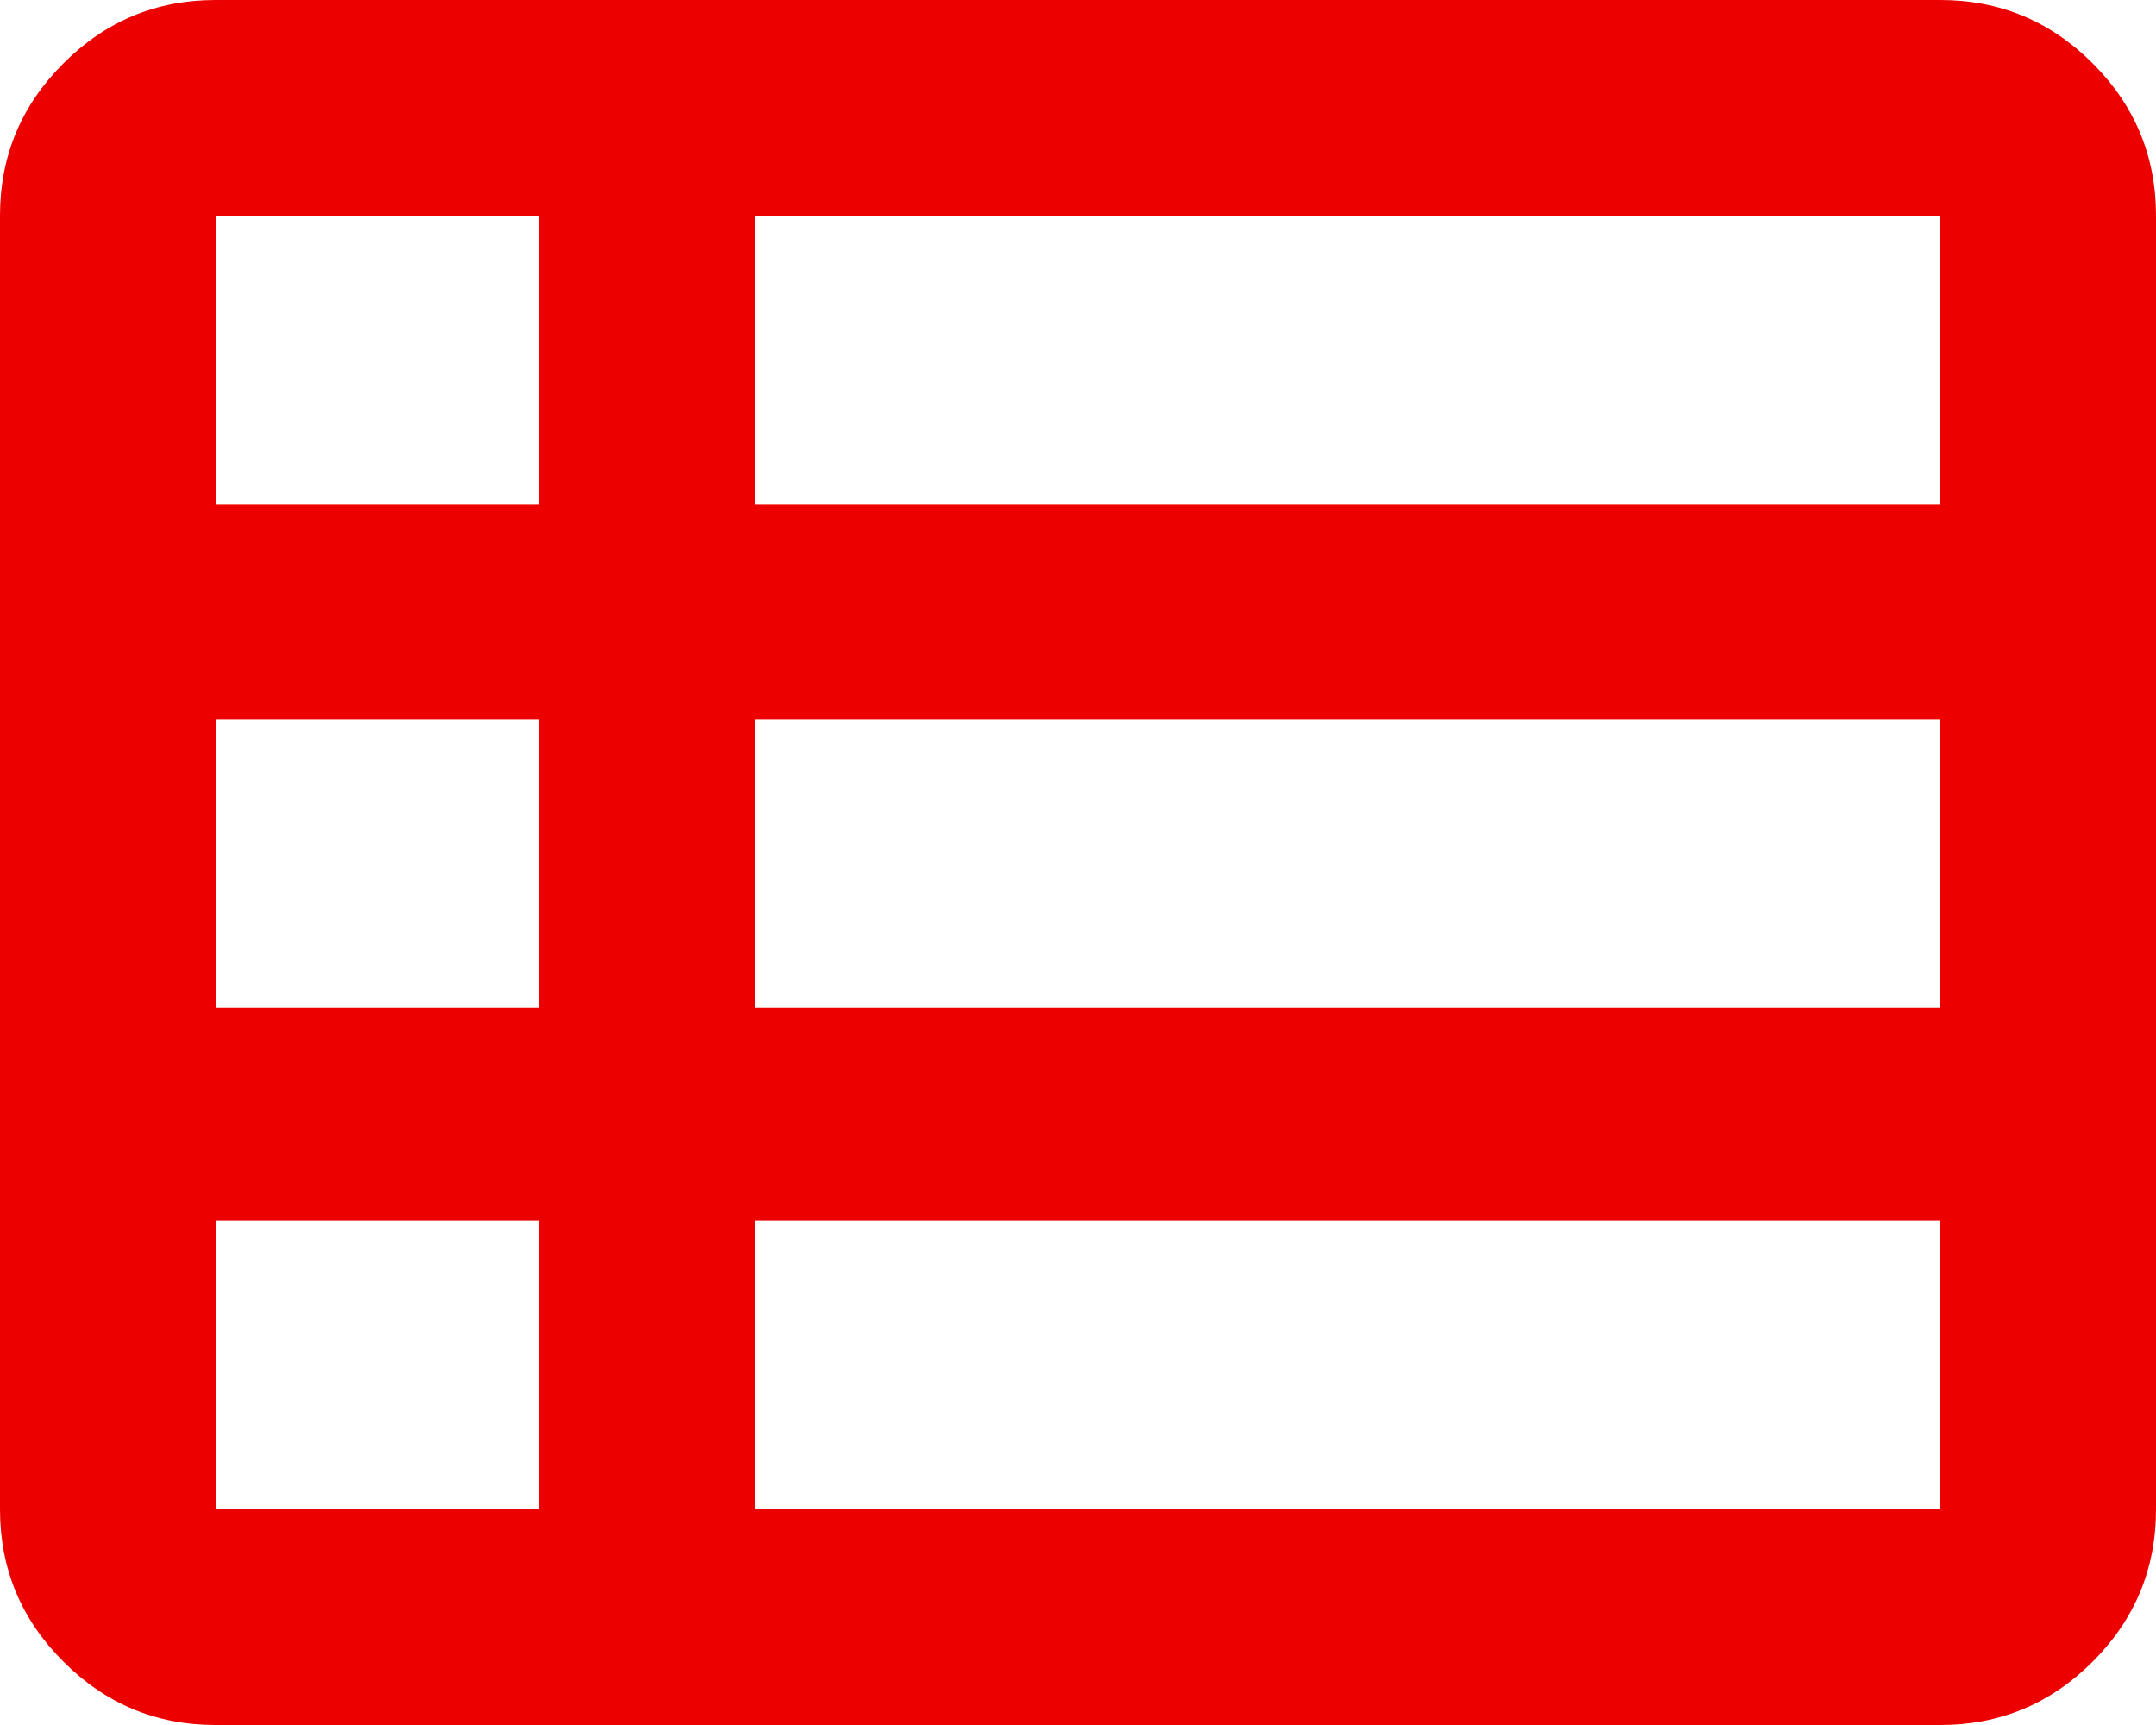
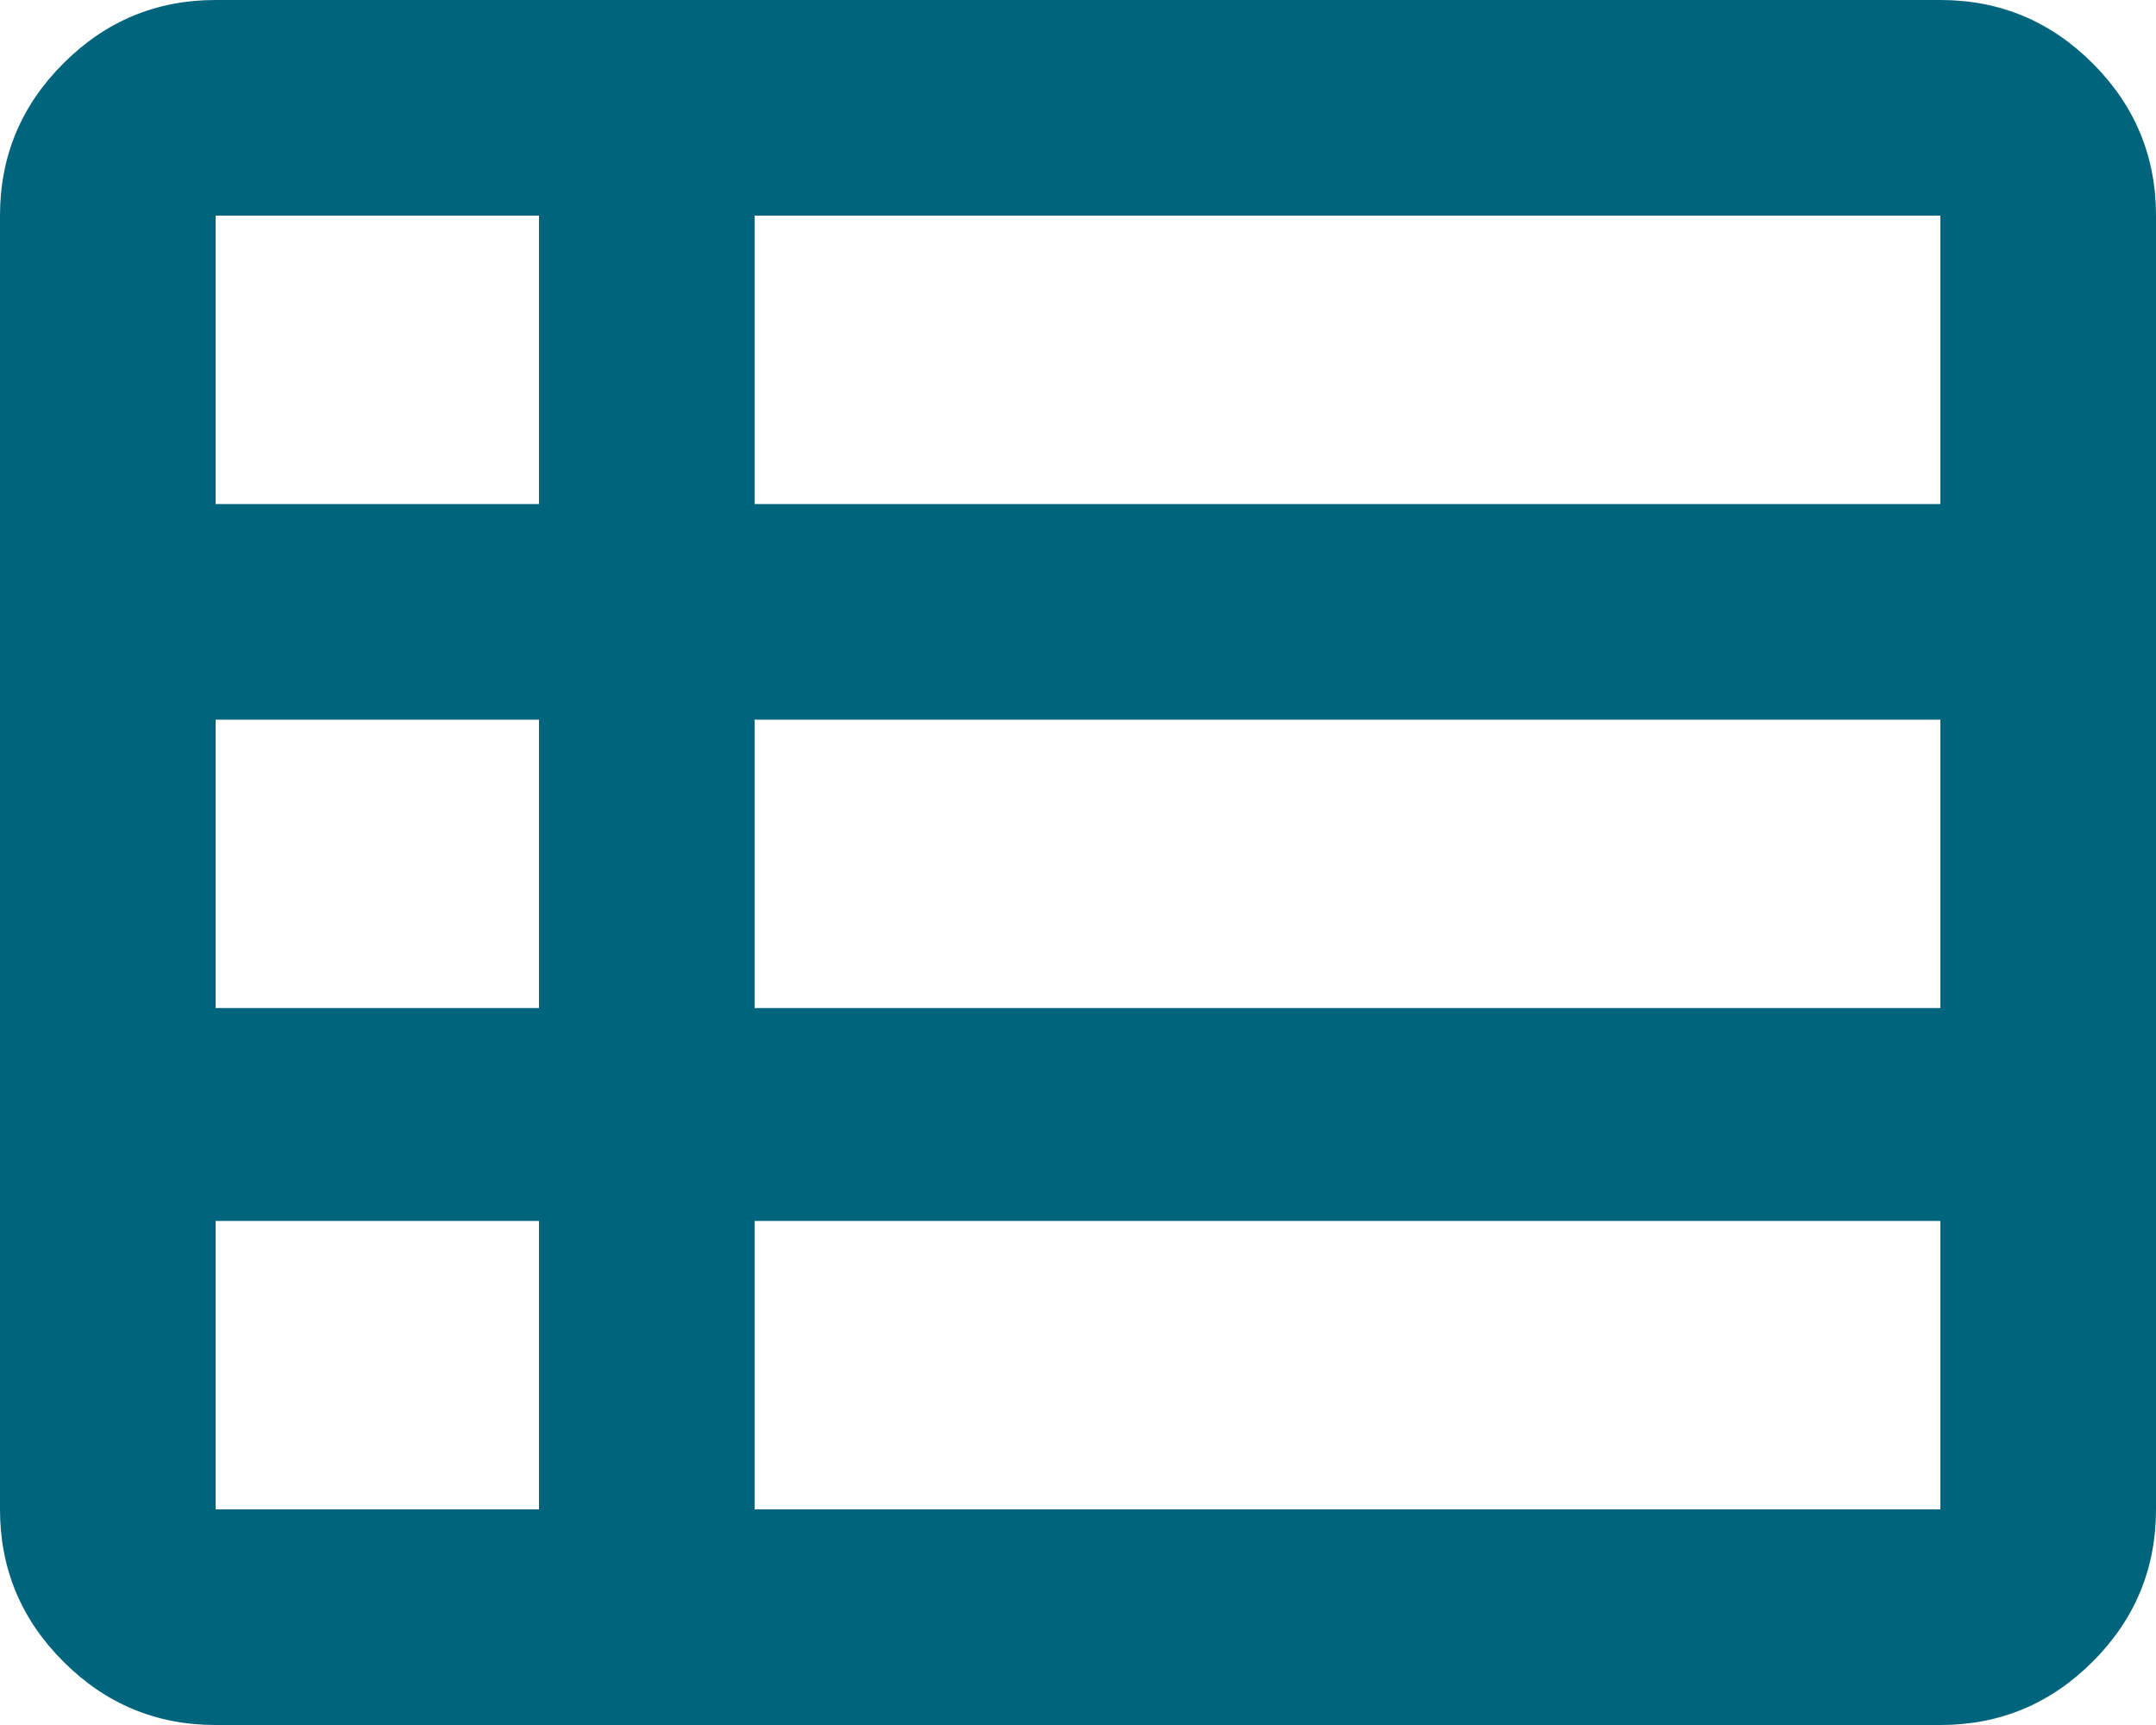
<svg xmlns="http://www.w3.org/2000/svg" width="20" height="16" viewBox="0 0 20 16" fill="none">
-   <path d="M7 14H18V11.325H7V14ZM2 4.675H5V2H2V4.675ZM2 9.35H5V6.675H2V9.35ZM2 14H5V11.325H2V14ZM7 9.35H18V6.675H7V9.35ZM7 4.675H18V2H7V4.675ZM2 16C1.45 16 0.979 15.804 0.588 15.412C0.196 15.021 0 14.55 0 14V2C0 1.45 0.196 0.979 0.588 0.588C0.979 0.196 1.45 0 2 0H18C18.55 0 19.021 0.196 19.413 0.588C19.804 0.979 20 1.45 20 2V14C20 14.55 19.804 15.021 19.413 15.412C19.021 15.804 18.55 16 18 16H2Z" fill="#ED0000" />
+   <path d="M7 14H18V11.325H7V14ZM2 4.675H5V2H2V4.675ZM2 9.35H5V6.675H2V9.35ZM2 14H5V11.325H2V14ZM7 9.35H18V6.675H7V9.35ZM7 4.675H18V2H7V4.675ZM2 16C1.45 16 0.979 15.804 0.588 15.412C0.196 15.021 0 14.55 0 14V2C0 1.45 0.196 0.979 0.588 0.588C0.979 0.196 1.45 0 2 0H18C18.55 0 19.021 0.196 19.413 0.588C19.804 0.979 20 1.45 20 2V14C20 14.55 19.804 15.021 19.413 15.412C19.021 15.804 18.55 16 18 16H2Z" fill="#00647D" />
</svg>
